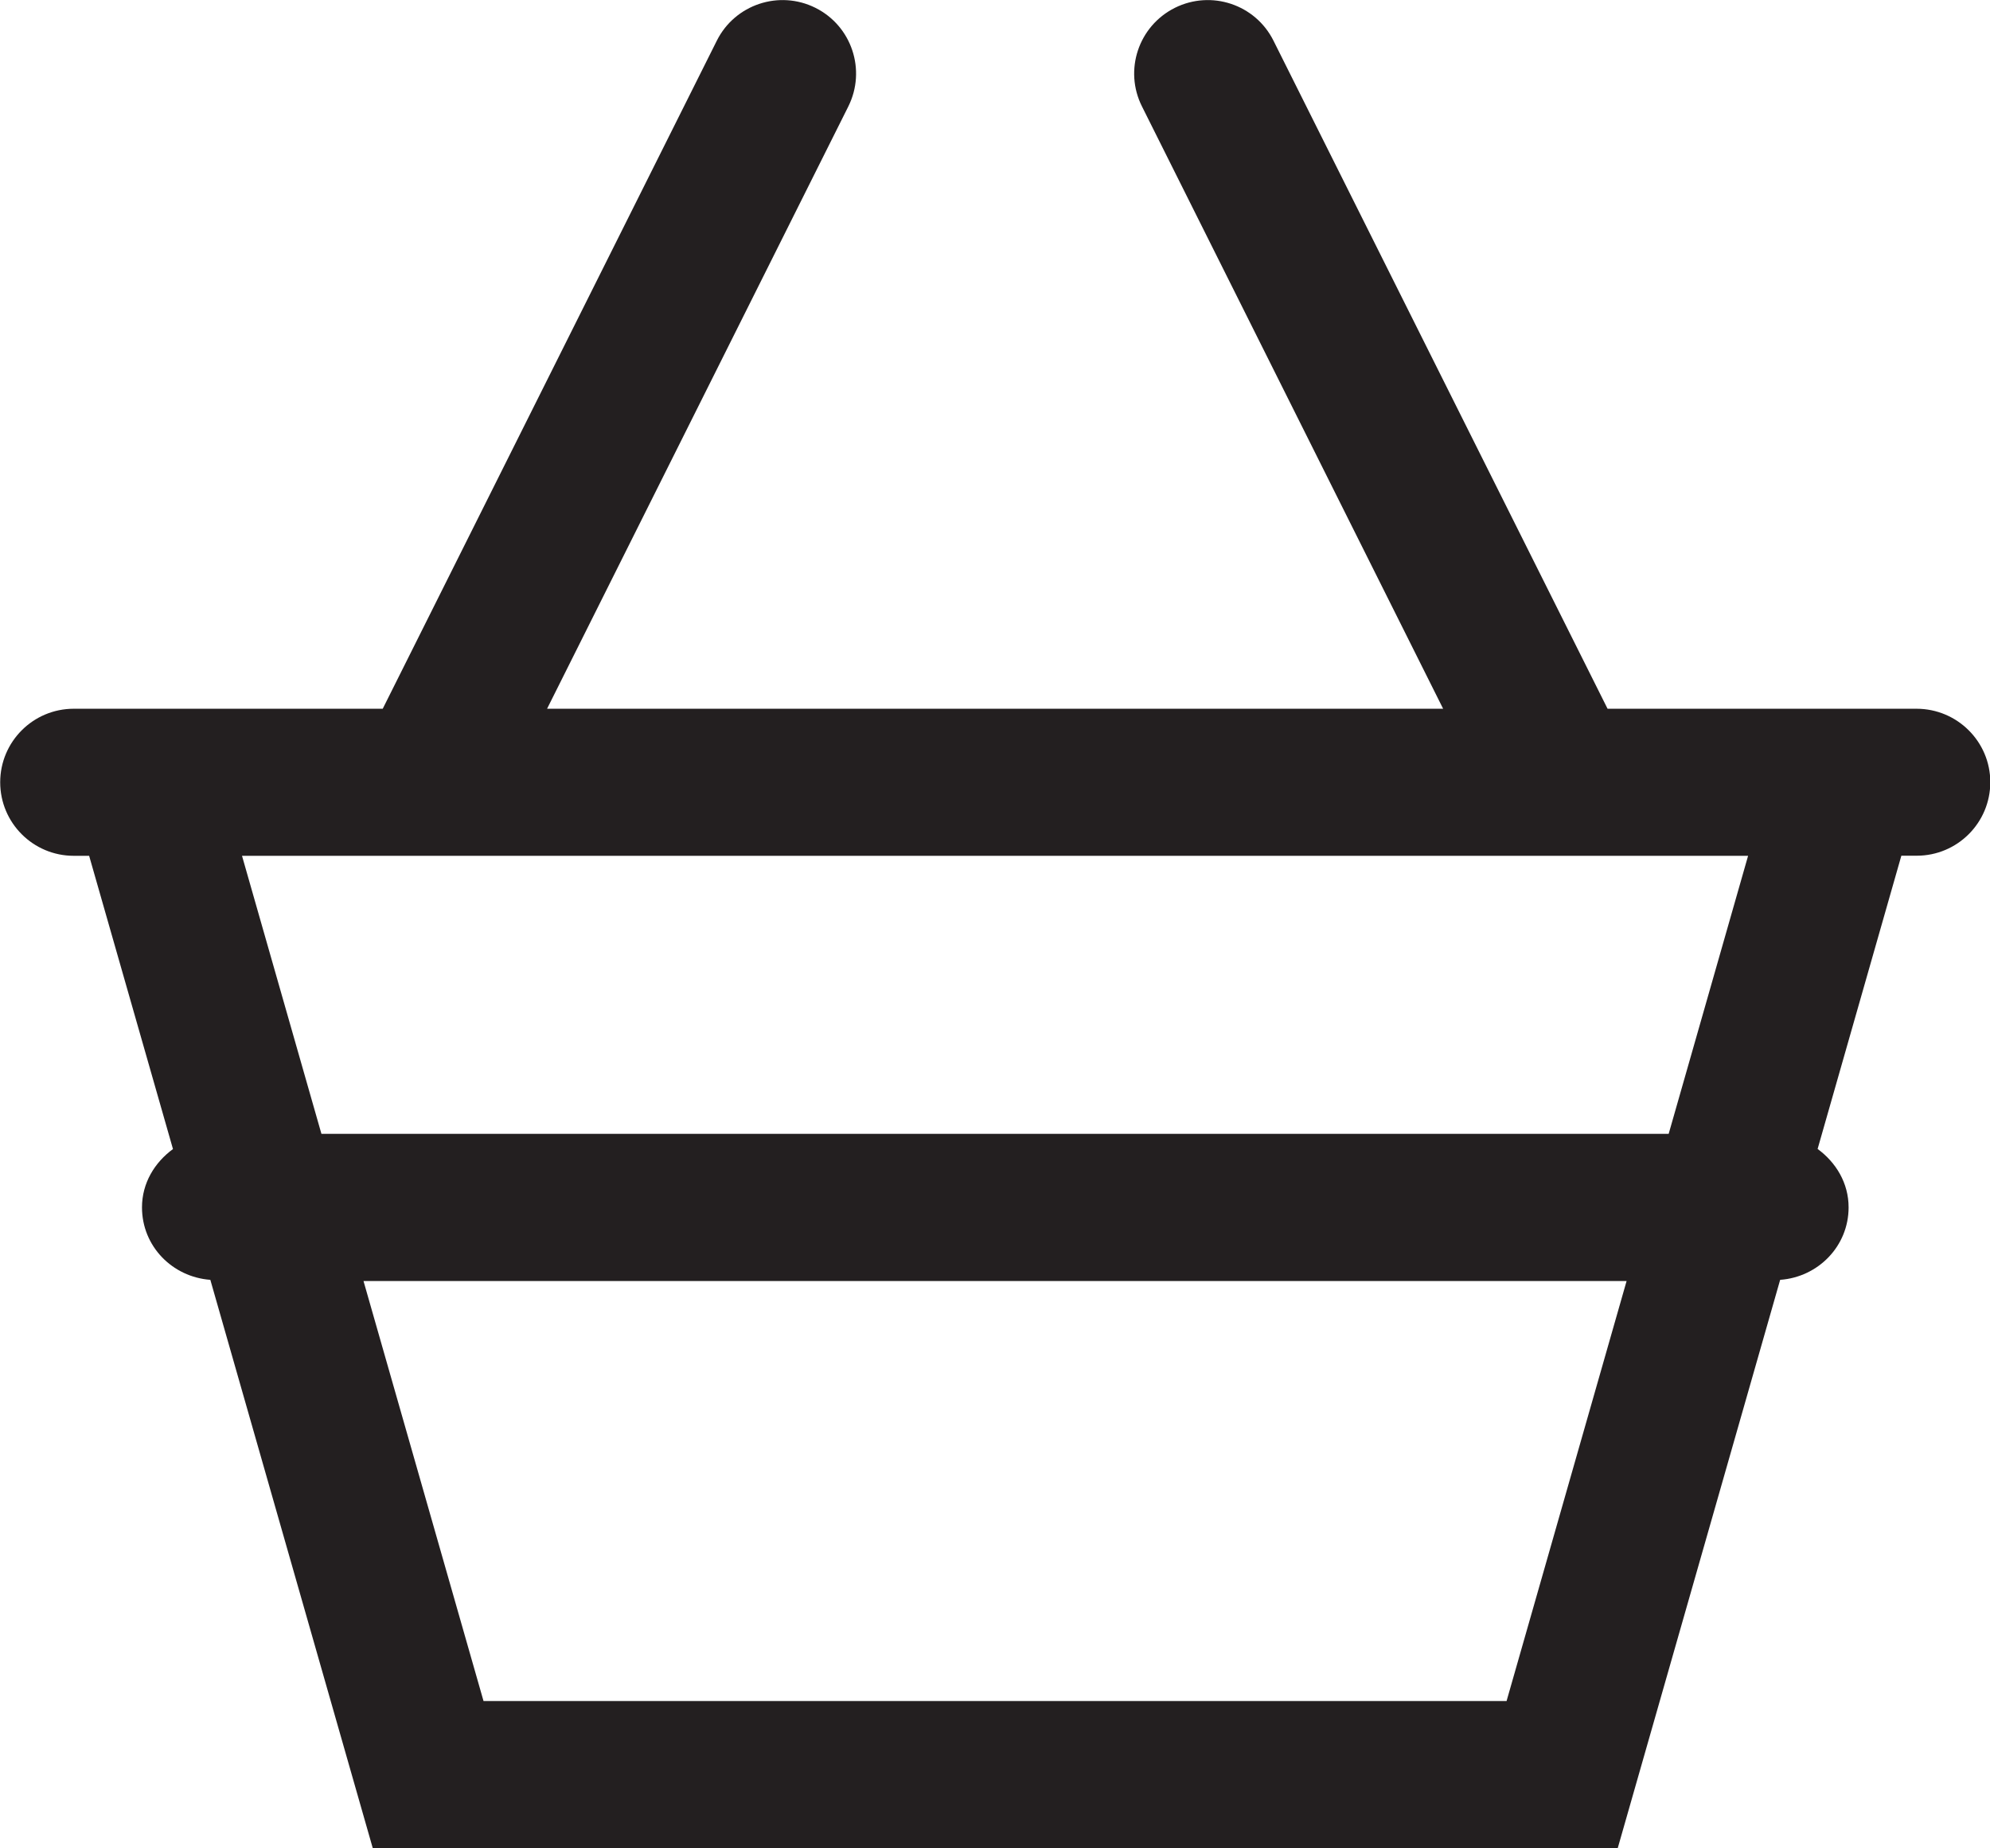
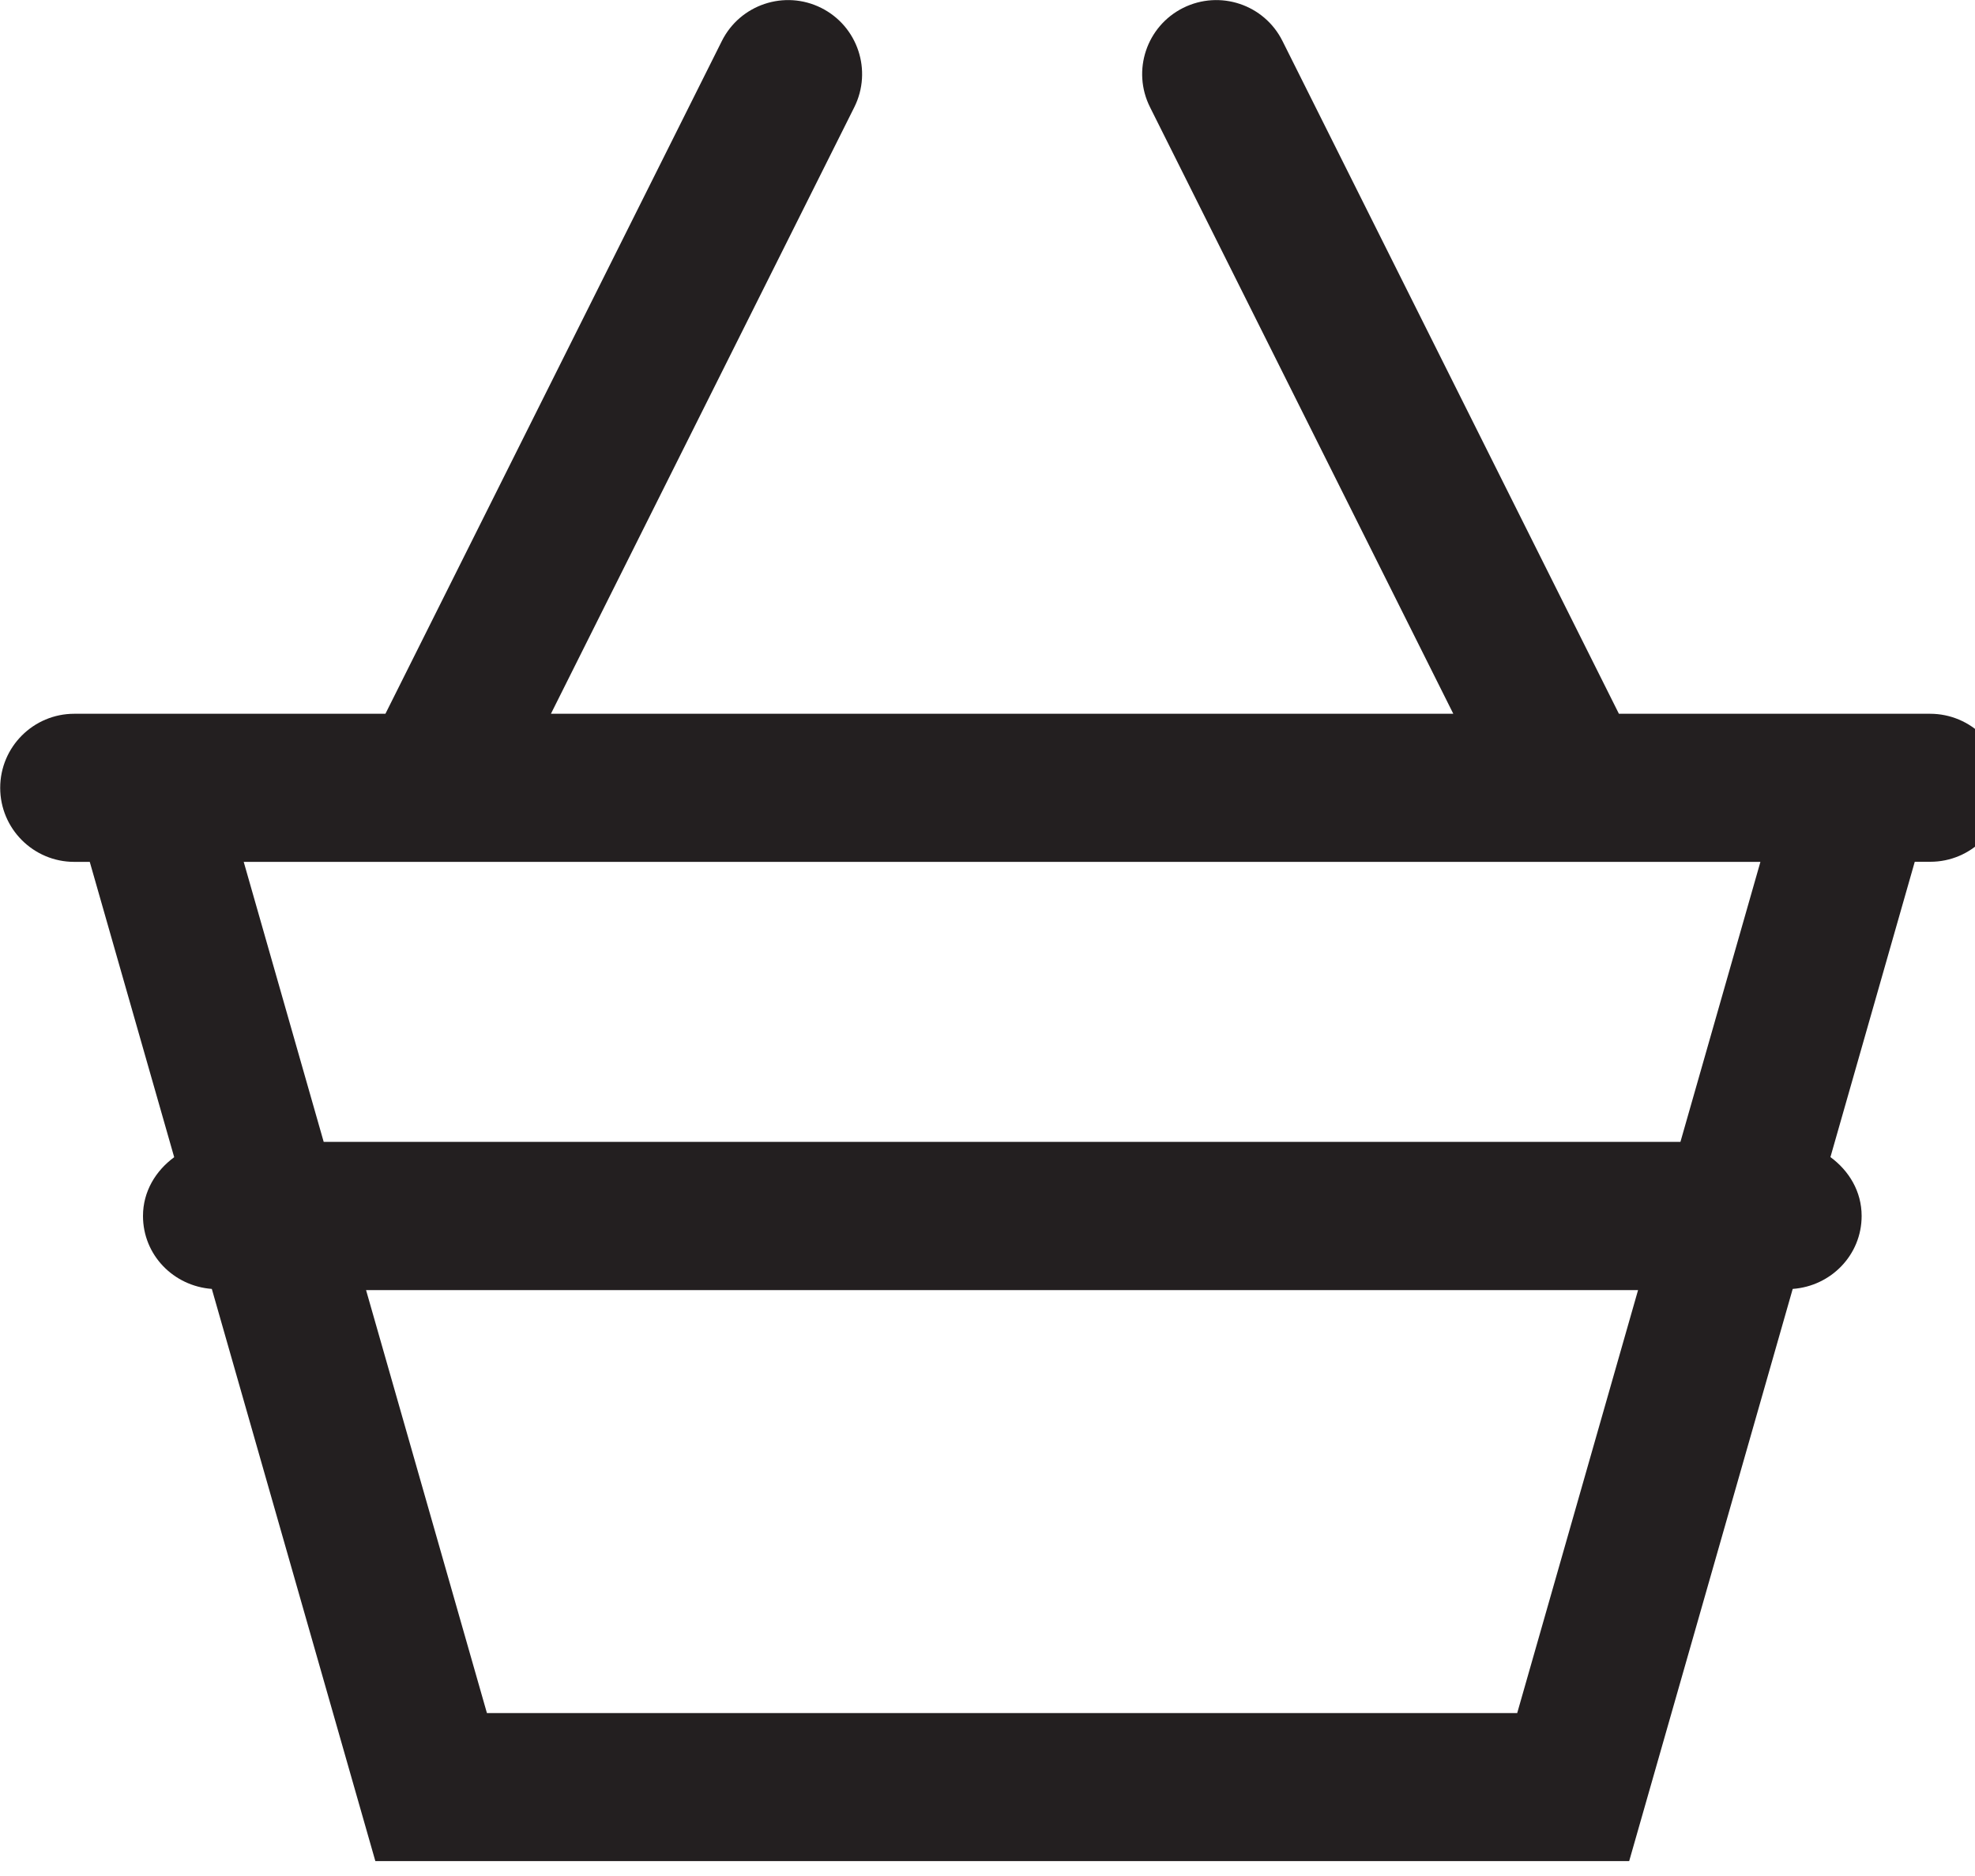
- <svg xmlns="http://www.w3.org/2000/svg" version="1.1" id="Layer_1" x="0px" y="0px" width="20.294px" height="18.849px" viewBox="264.205 370.961 20.294 18.849" enable-background="new 264.205 370.961 20.294 18.849" xml:space="preserve">
+ <svg xmlns="http://www.w3.org/2000/svg" viewBox="264.205 370.961 20 19">
  <path fill="#231F20" d="M283.75,378.19h-3.151l-3.407-6.814c-0.185-0.37-0.634-0.52-1.006-0.335 c-0.371,0.186-0.521,0.636-0.335,1.006l3.071,6.143h-9.138l3.072-6.143c0.185-0.371,0.035-0.821-0.335-1.006 c-0.37-0.185-0.821-0.035-1.006,0.335l-3.407,6.814h-3.151c-0.414,0-0.75,0.336-0.75,0.75s0.336,0.75,0.75,0.75h0.157l0.855,2.991 c-0.187,0.137-0.316,0.347-0.316,0.595c0,0.396,0.309,0.71,0.697,0.739l1.656,5.795h12.697l1.656-5.795 c0.388-0.028,0.698-0.344,0.698-0.739c0-0.249-0.129-0.459-0.316-0.596l0.854-2.991h0.157c0.414,0,0.75-0.336,0.75-0.75 S284.164,378.19,283.75,378.19z M279.569,388.311h-10.433l-1.224-4.284h12.881L279.569,388.311z M281.222,382.526h-13.739 l-0.81-2.836h15.359L281.222,382.526z" />
</svg>
